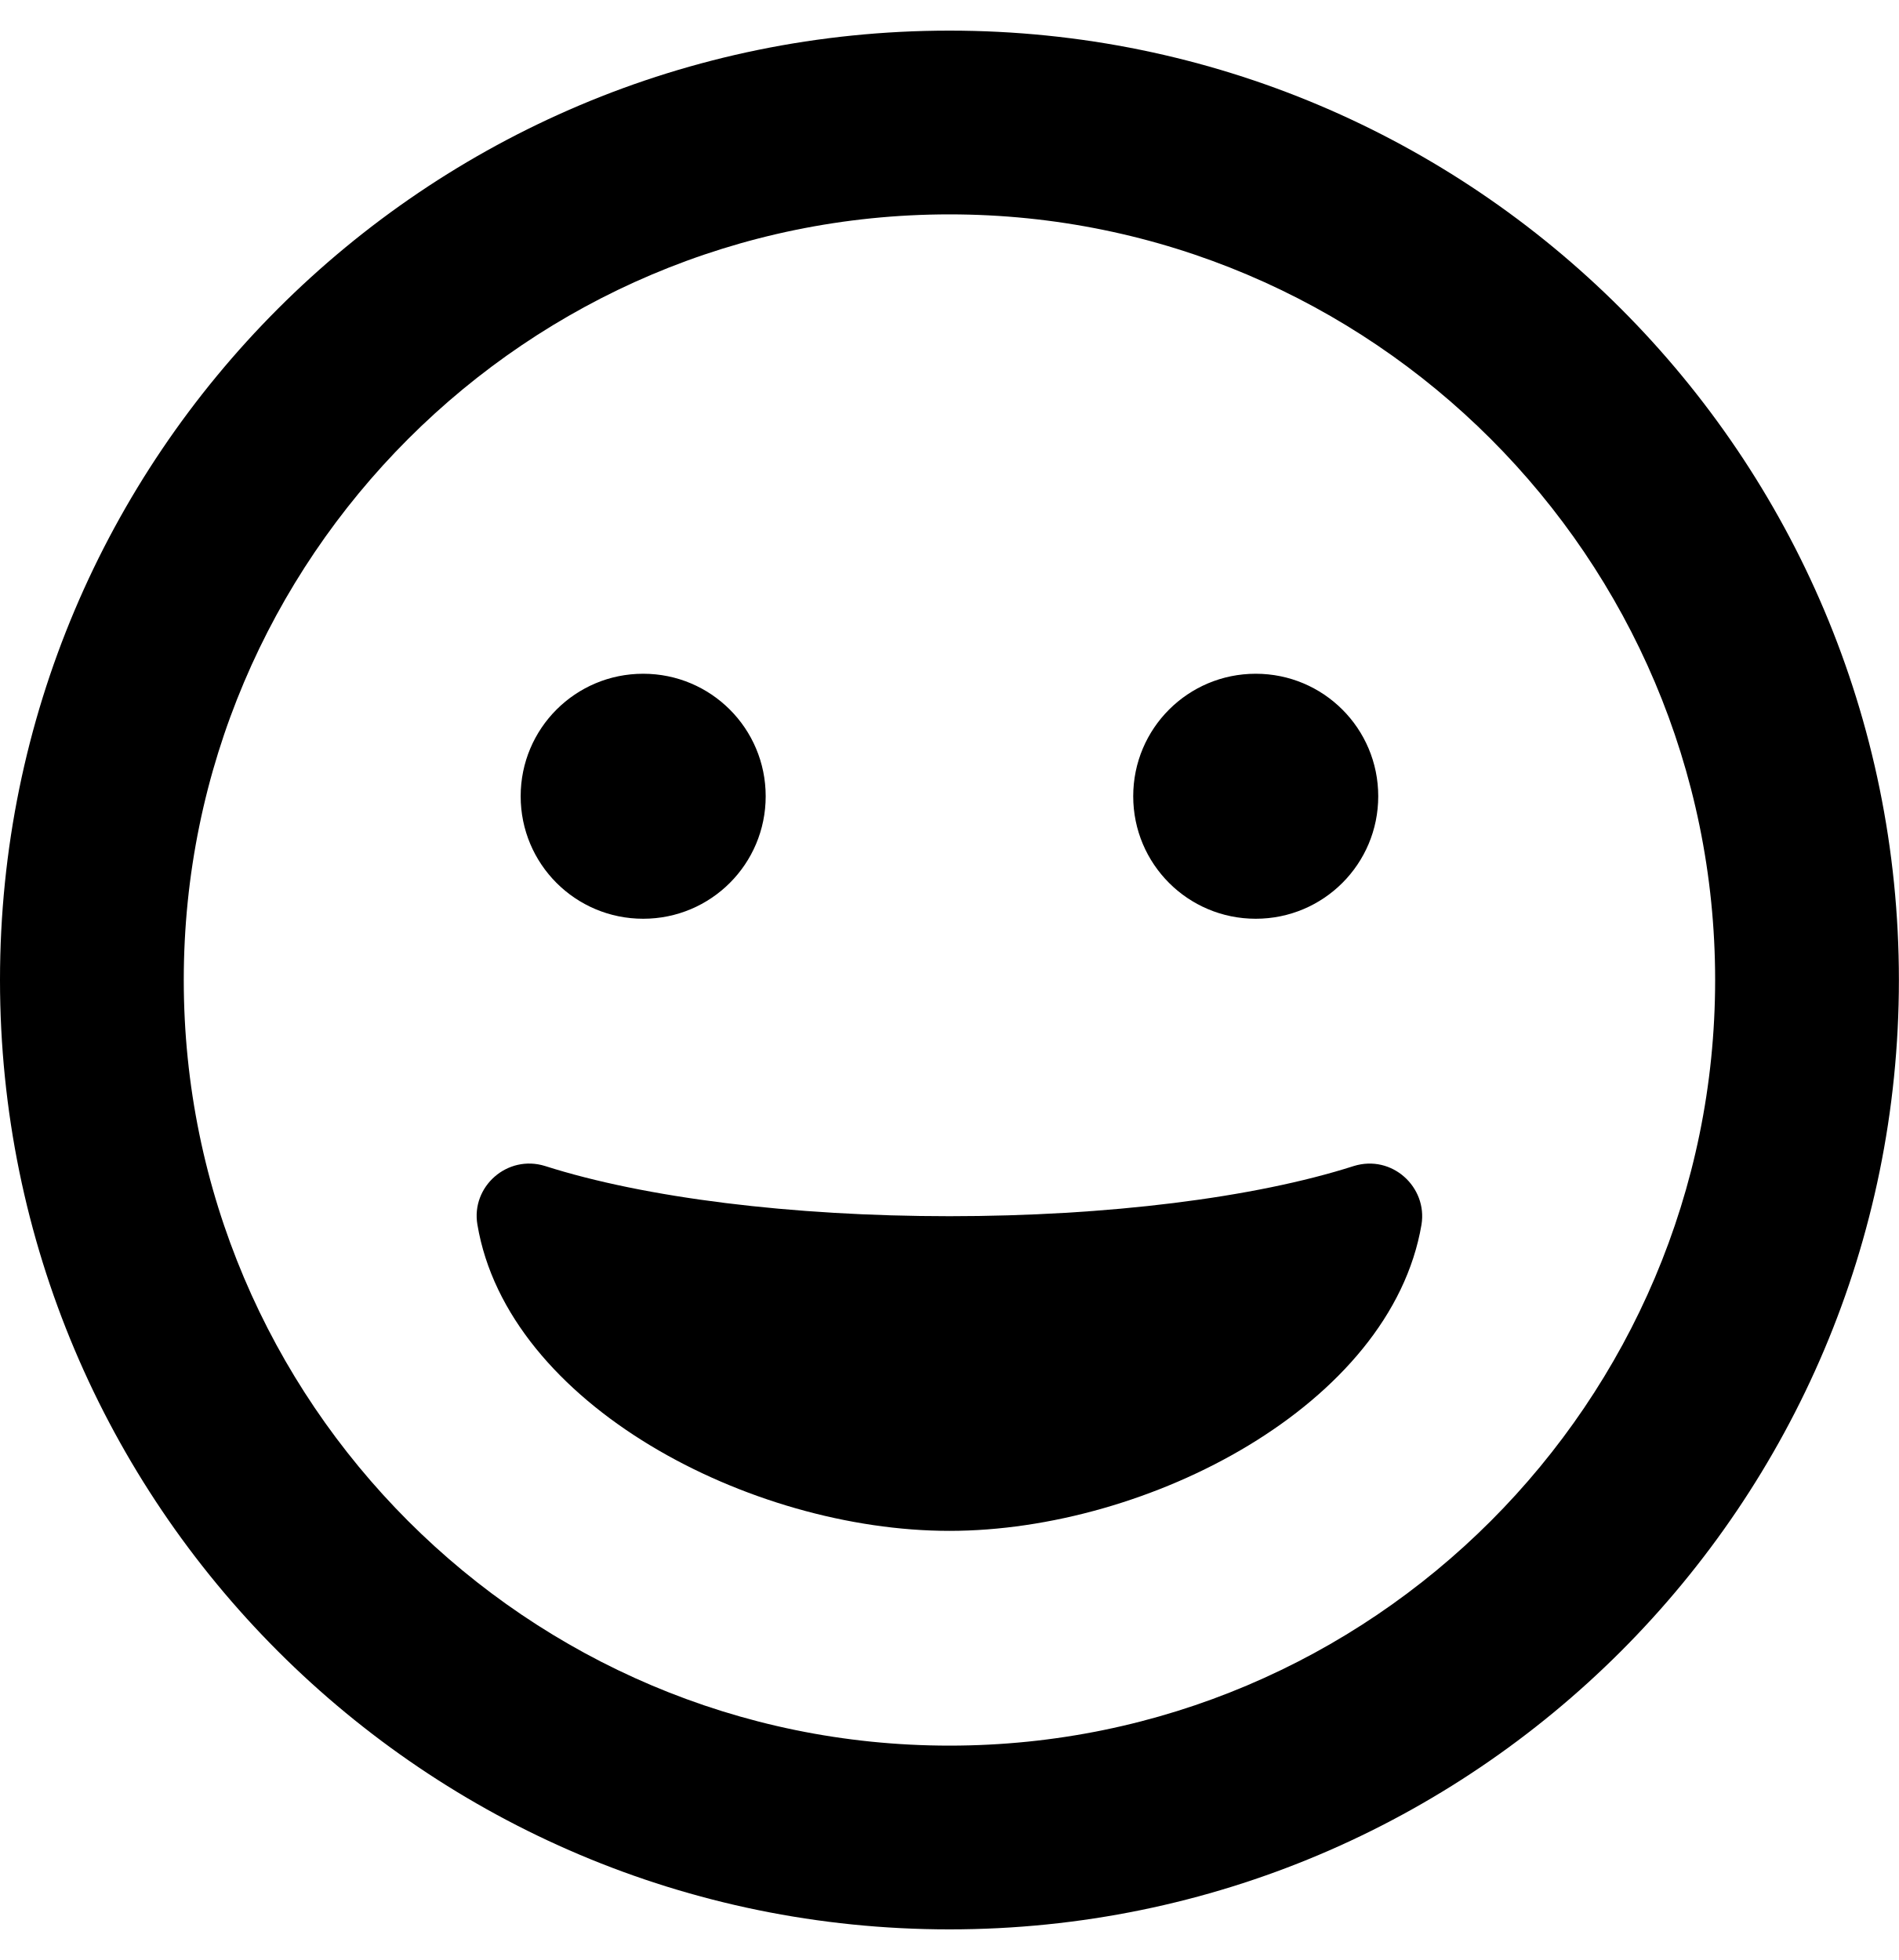
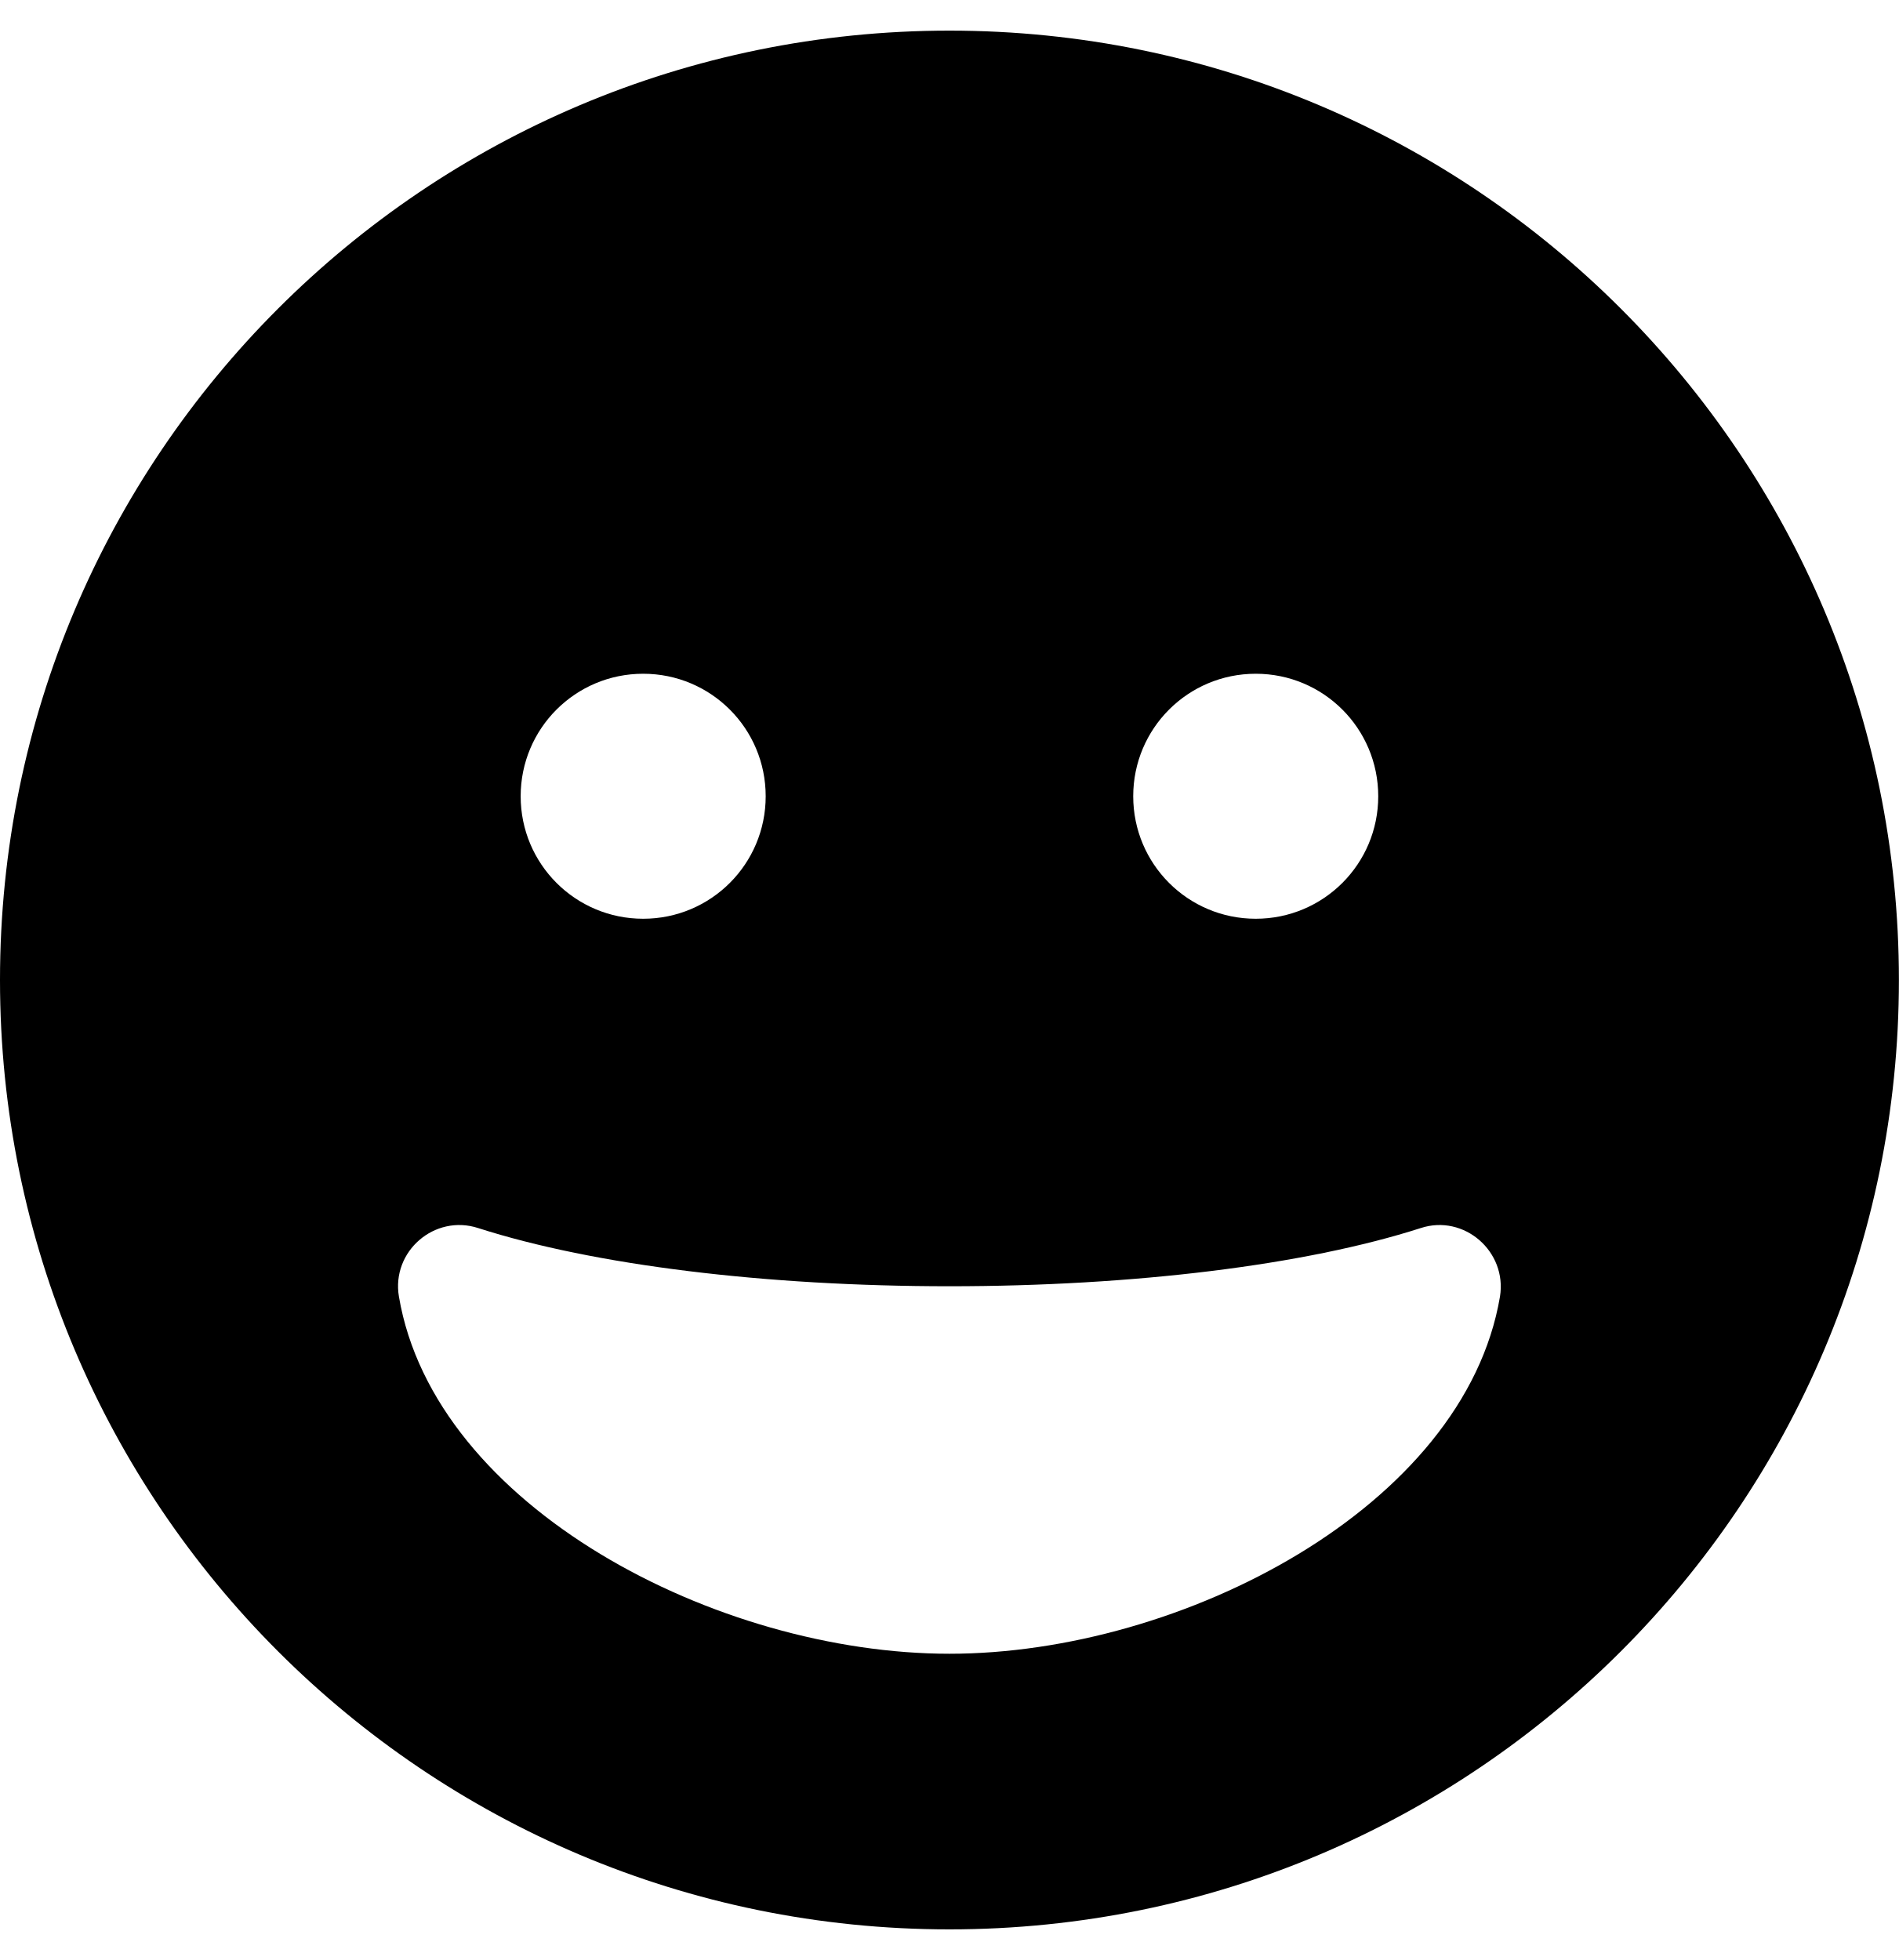
<svg xmlns="http://www.w3.org/2000/svg" viewBox="0 0 496 512">
-   <path d="M248 8C111 8 0 119 0 256s111 248 248 248 248-111 248-248S385 8 248 8zm0 448c-110.3 0-200-89.7-200-200S137.7 56 248 56s200 89.7 200 200-89.7 200-200 200zm105.6-151.4c-25.9 8.3-64.4 13.1-105.6 13.1s-79.6-4.8-105.6-13.1c-9.9-3.1-19.4 5.4-17.7 15.3 7.9 47.1 71.3 80 123.3 80s115.3-32.9 123.3-80c1.6-9.8-7.7-18.4-17.7-15.3zM168 240c17.7 0 32-14.3 32-32s-14.3-32-32-32-32 14.3-32 32 14.3 32 32 32zm160 0c17.7 0 32-14.3 32-32s-14.3-32-32-32-32 14.3-32 32 14.3 32 32 32z" />
+   <path d="M248 8C111 8 0 119 0 256s111 248 248 248 248-111 248-248S385 8 248 8zm80 168c17.7 0 32 14.3 32 32s-14.3 32-32 32-32-14.3-32-32 14.3-32 32-32zm-160 0c17.7 0 32 14.3 32 32s-14.3 32-32 32-32-14.3-32-32 14.3-32 32-32zm80 256c-60.6 0-134.5-38.3-143.8-93.3-2-11.8 9.3-21.6 20.7-17.9C155.1 330.5 200 336 248 336s92.9-5.5 123.1-15.2c11.3-3.7 22.6 6.1 20.7 17.9-9.3 55-83.2 93.3-143.8 93.3z" />
</svg>
